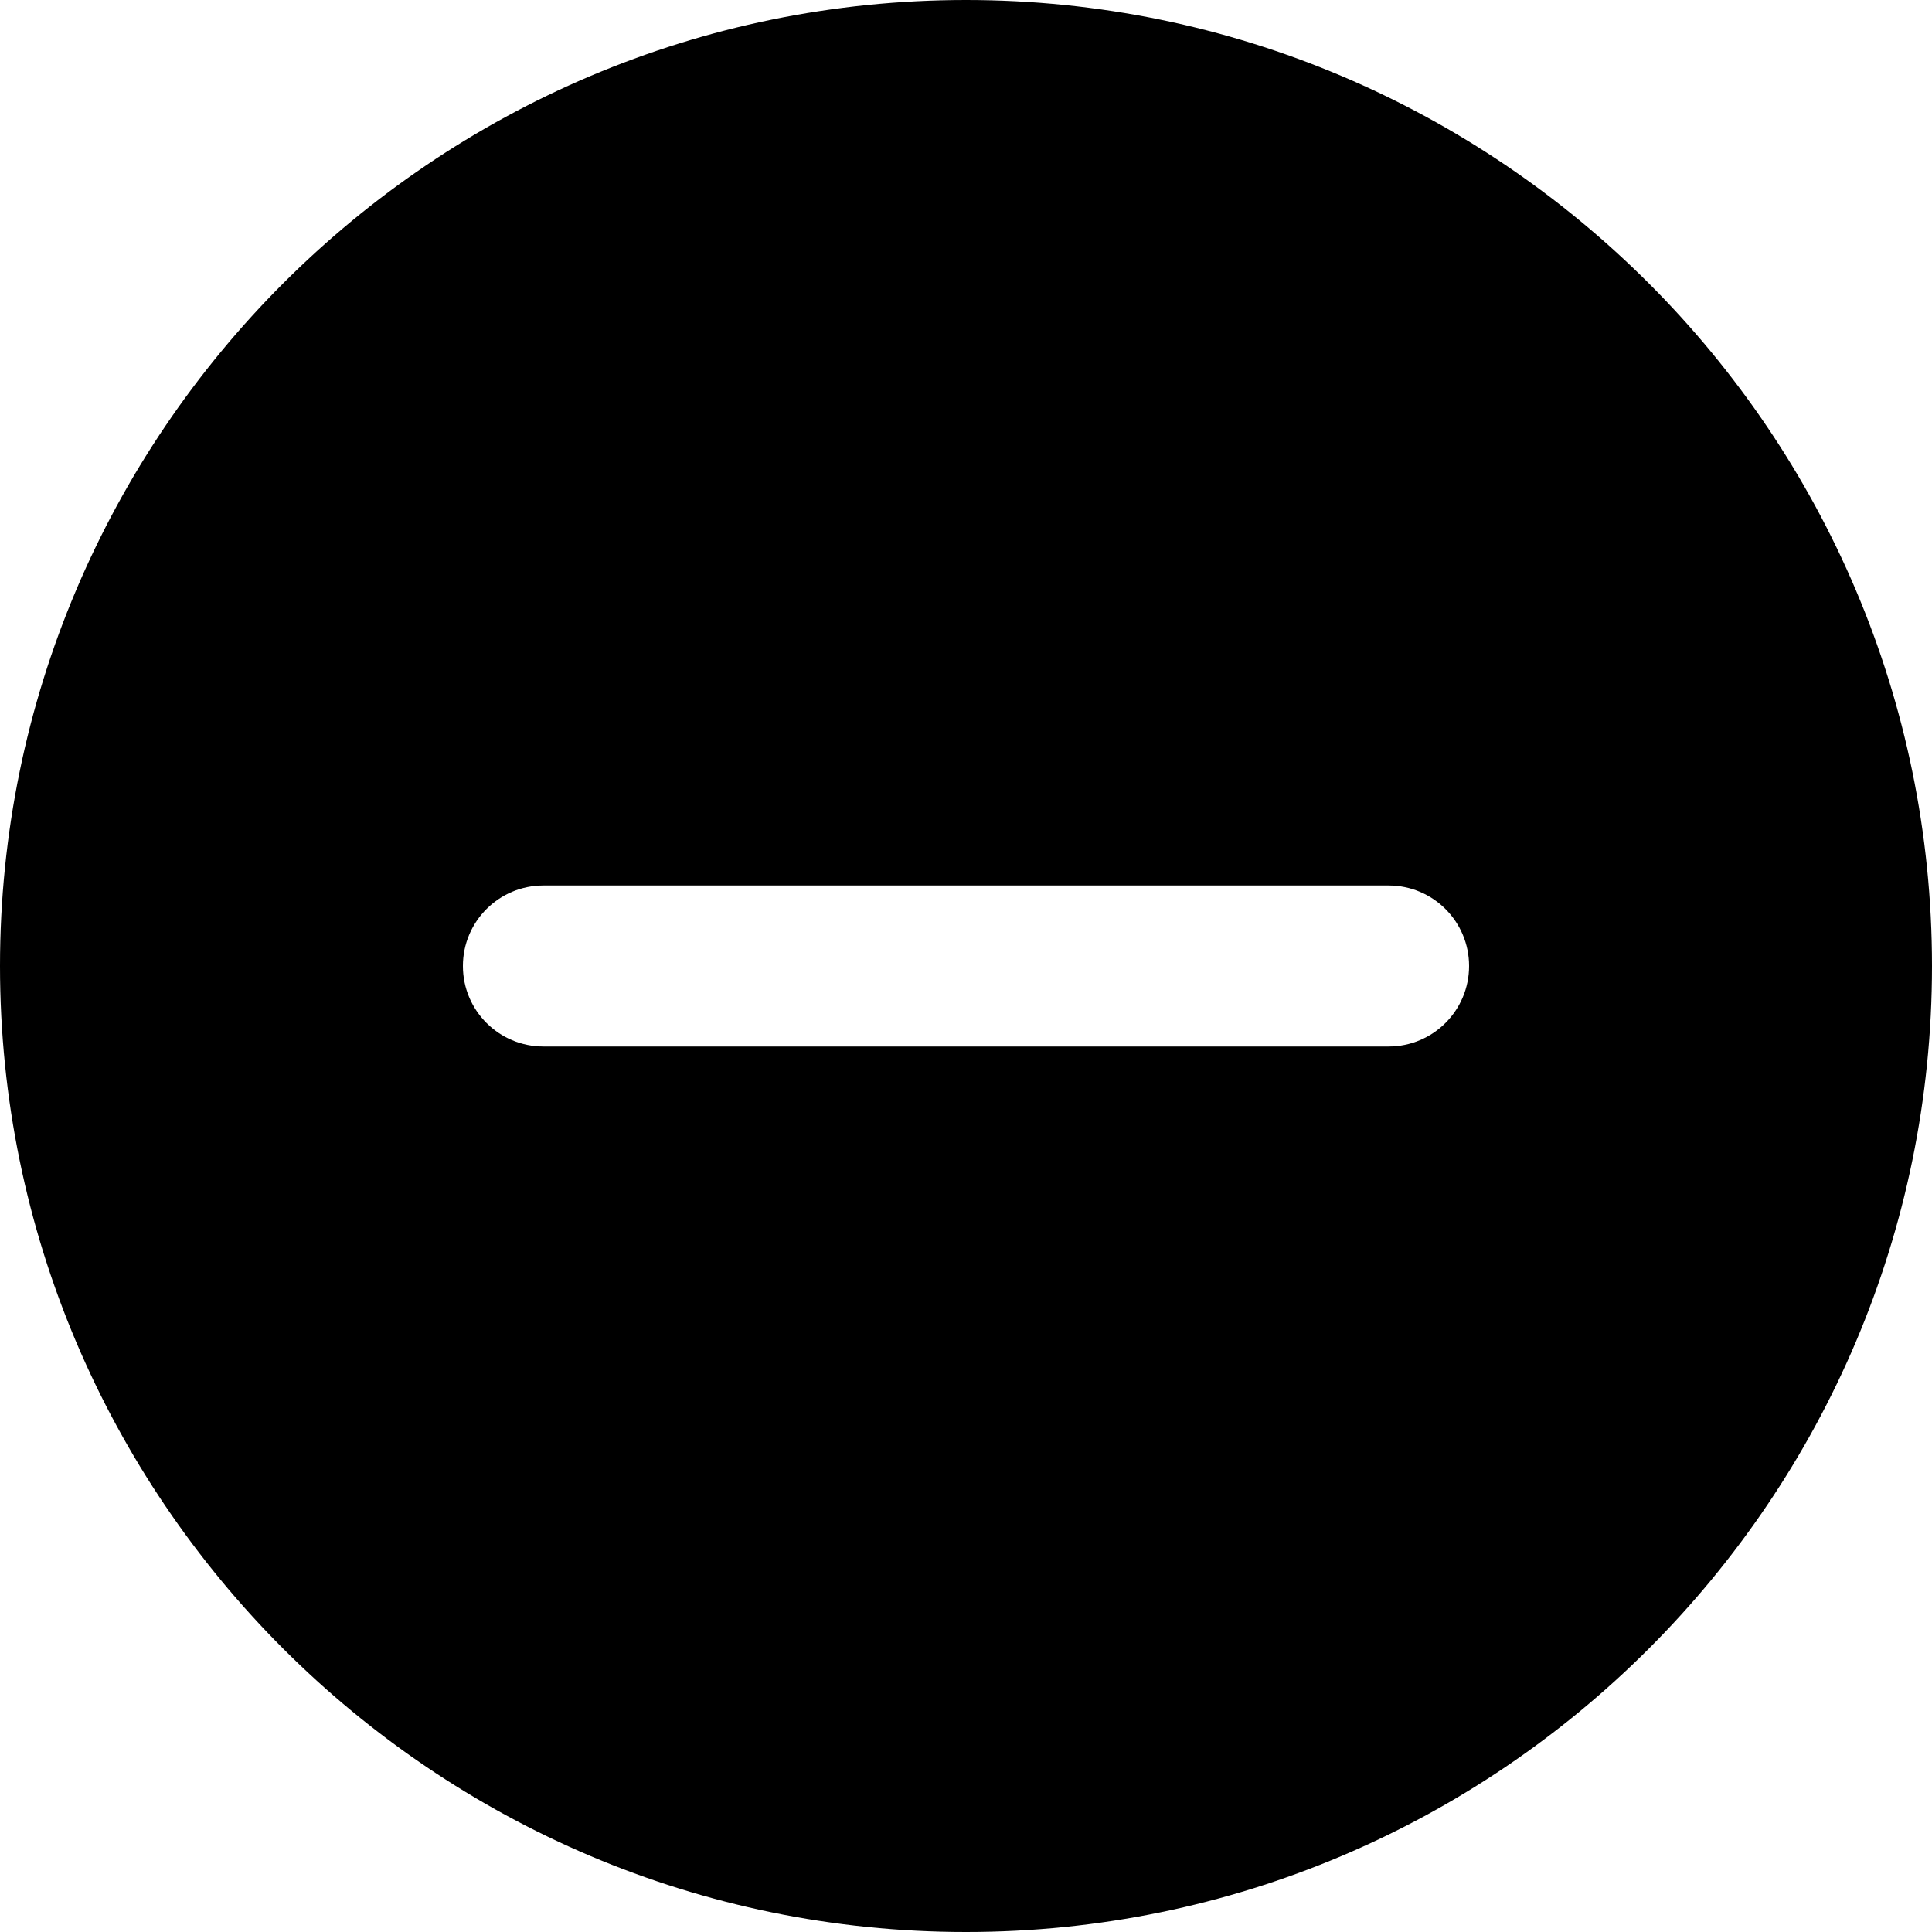
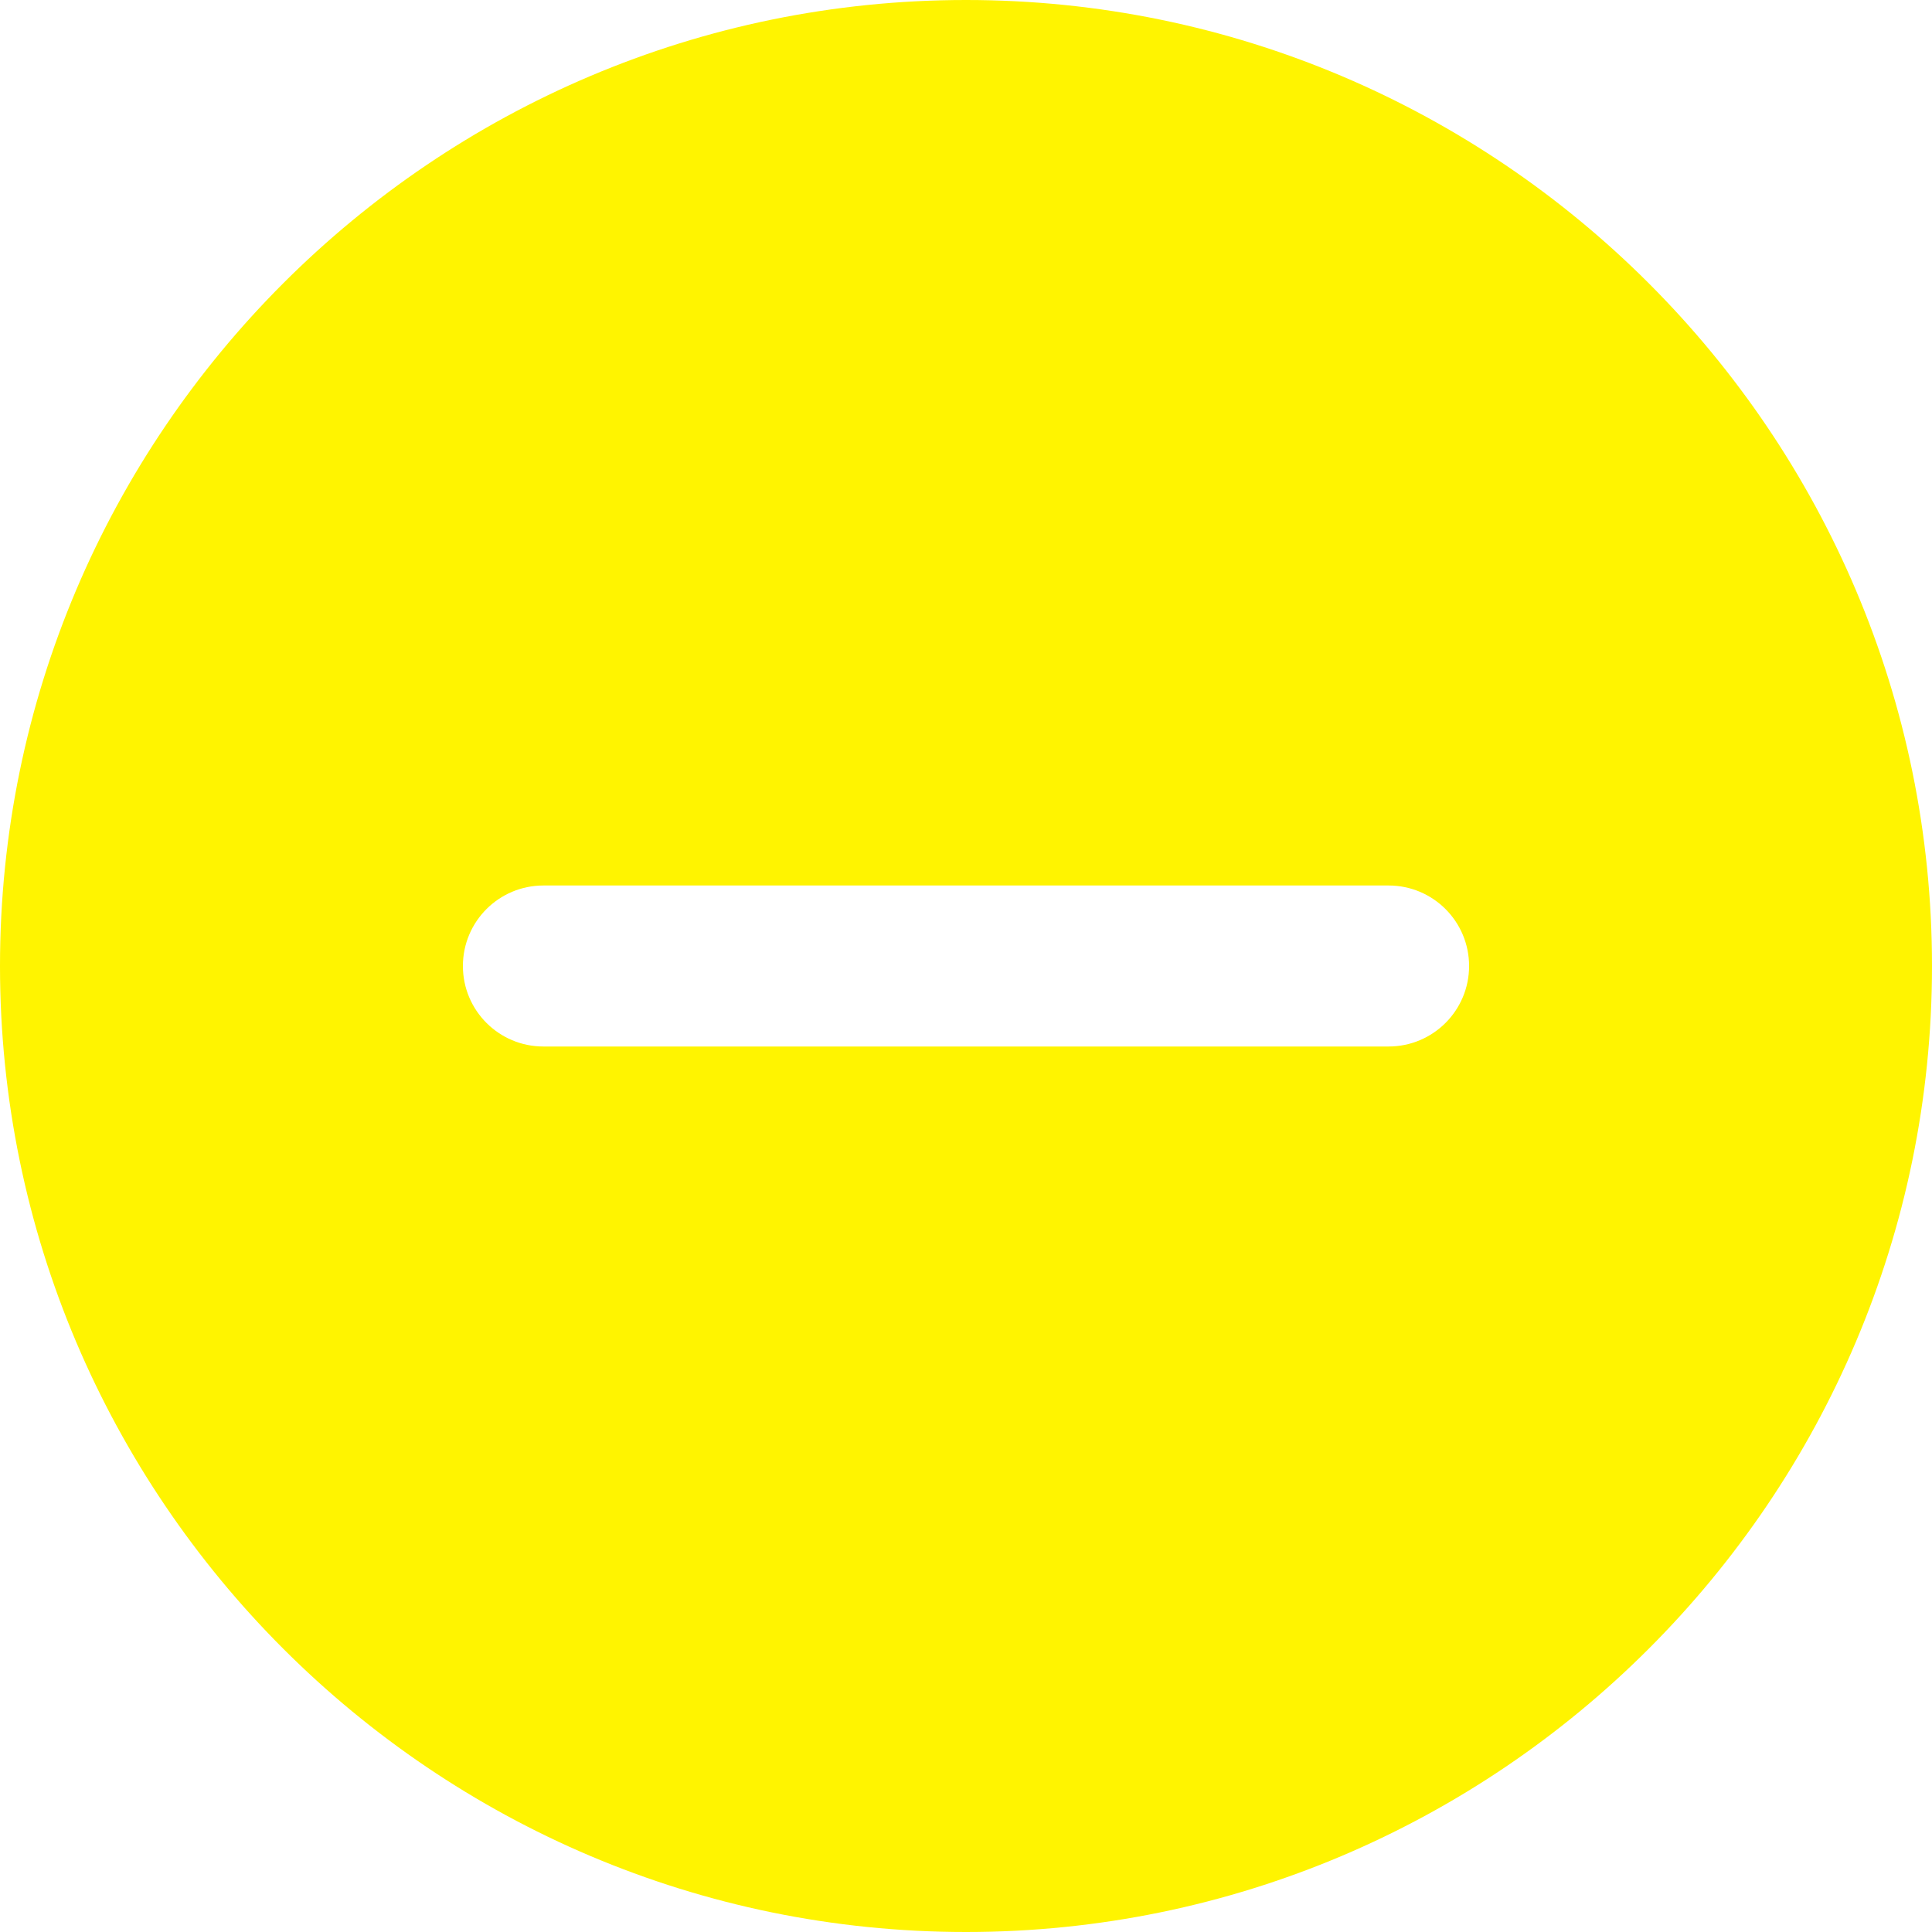
<svg xmlns="http://www.w3.org/2000/svg" width="30px" height="30px" viewBox="0 0 30 30" version="1.1">
  <g id="Page-1" stroke="none" stroke-width="1" fill="none" fill-rule="evenodd">
-     <g id="Treasury--stake-unstake-claim" transform="translate(-549, -590)" fill="#000000" fill-rule="nonzero">
+     <g id="Treasury--stake-unstake-claim" transform="translate(-549, -590)" fill="#fff400" fill-rule="nonzero">
      <g id="Group-19" transform="translate(387, 333)">
        <g id="Group-16" transform="translate(28, 249)">
          <g id="Group-14" transform="translate(134, 8)">
            <g id="1828899">
              <path d="M15,0 C6.729,0 0,6.729 0,15 C0,23.271 6.729,30 15,30 C23.271,30 30,23.271 30,15 C30,6.729 23.271,0 15,0 Z M21.562,16.25 L8.438,16.25 C7.747,16.25 7.188,15.69 7.188,15 C7.188,14.31 7.747,13.75 8.438,13.75 L21.562,13.75 C22.253,13.75 22.812,14.31 22.812,15 C22.812,15.69 22.253,16.25 21.562,16.25 Z" id="Shape" />
            </g>
          </g>
        </g>
      </g>
    </g>
  </g>
</svg>
